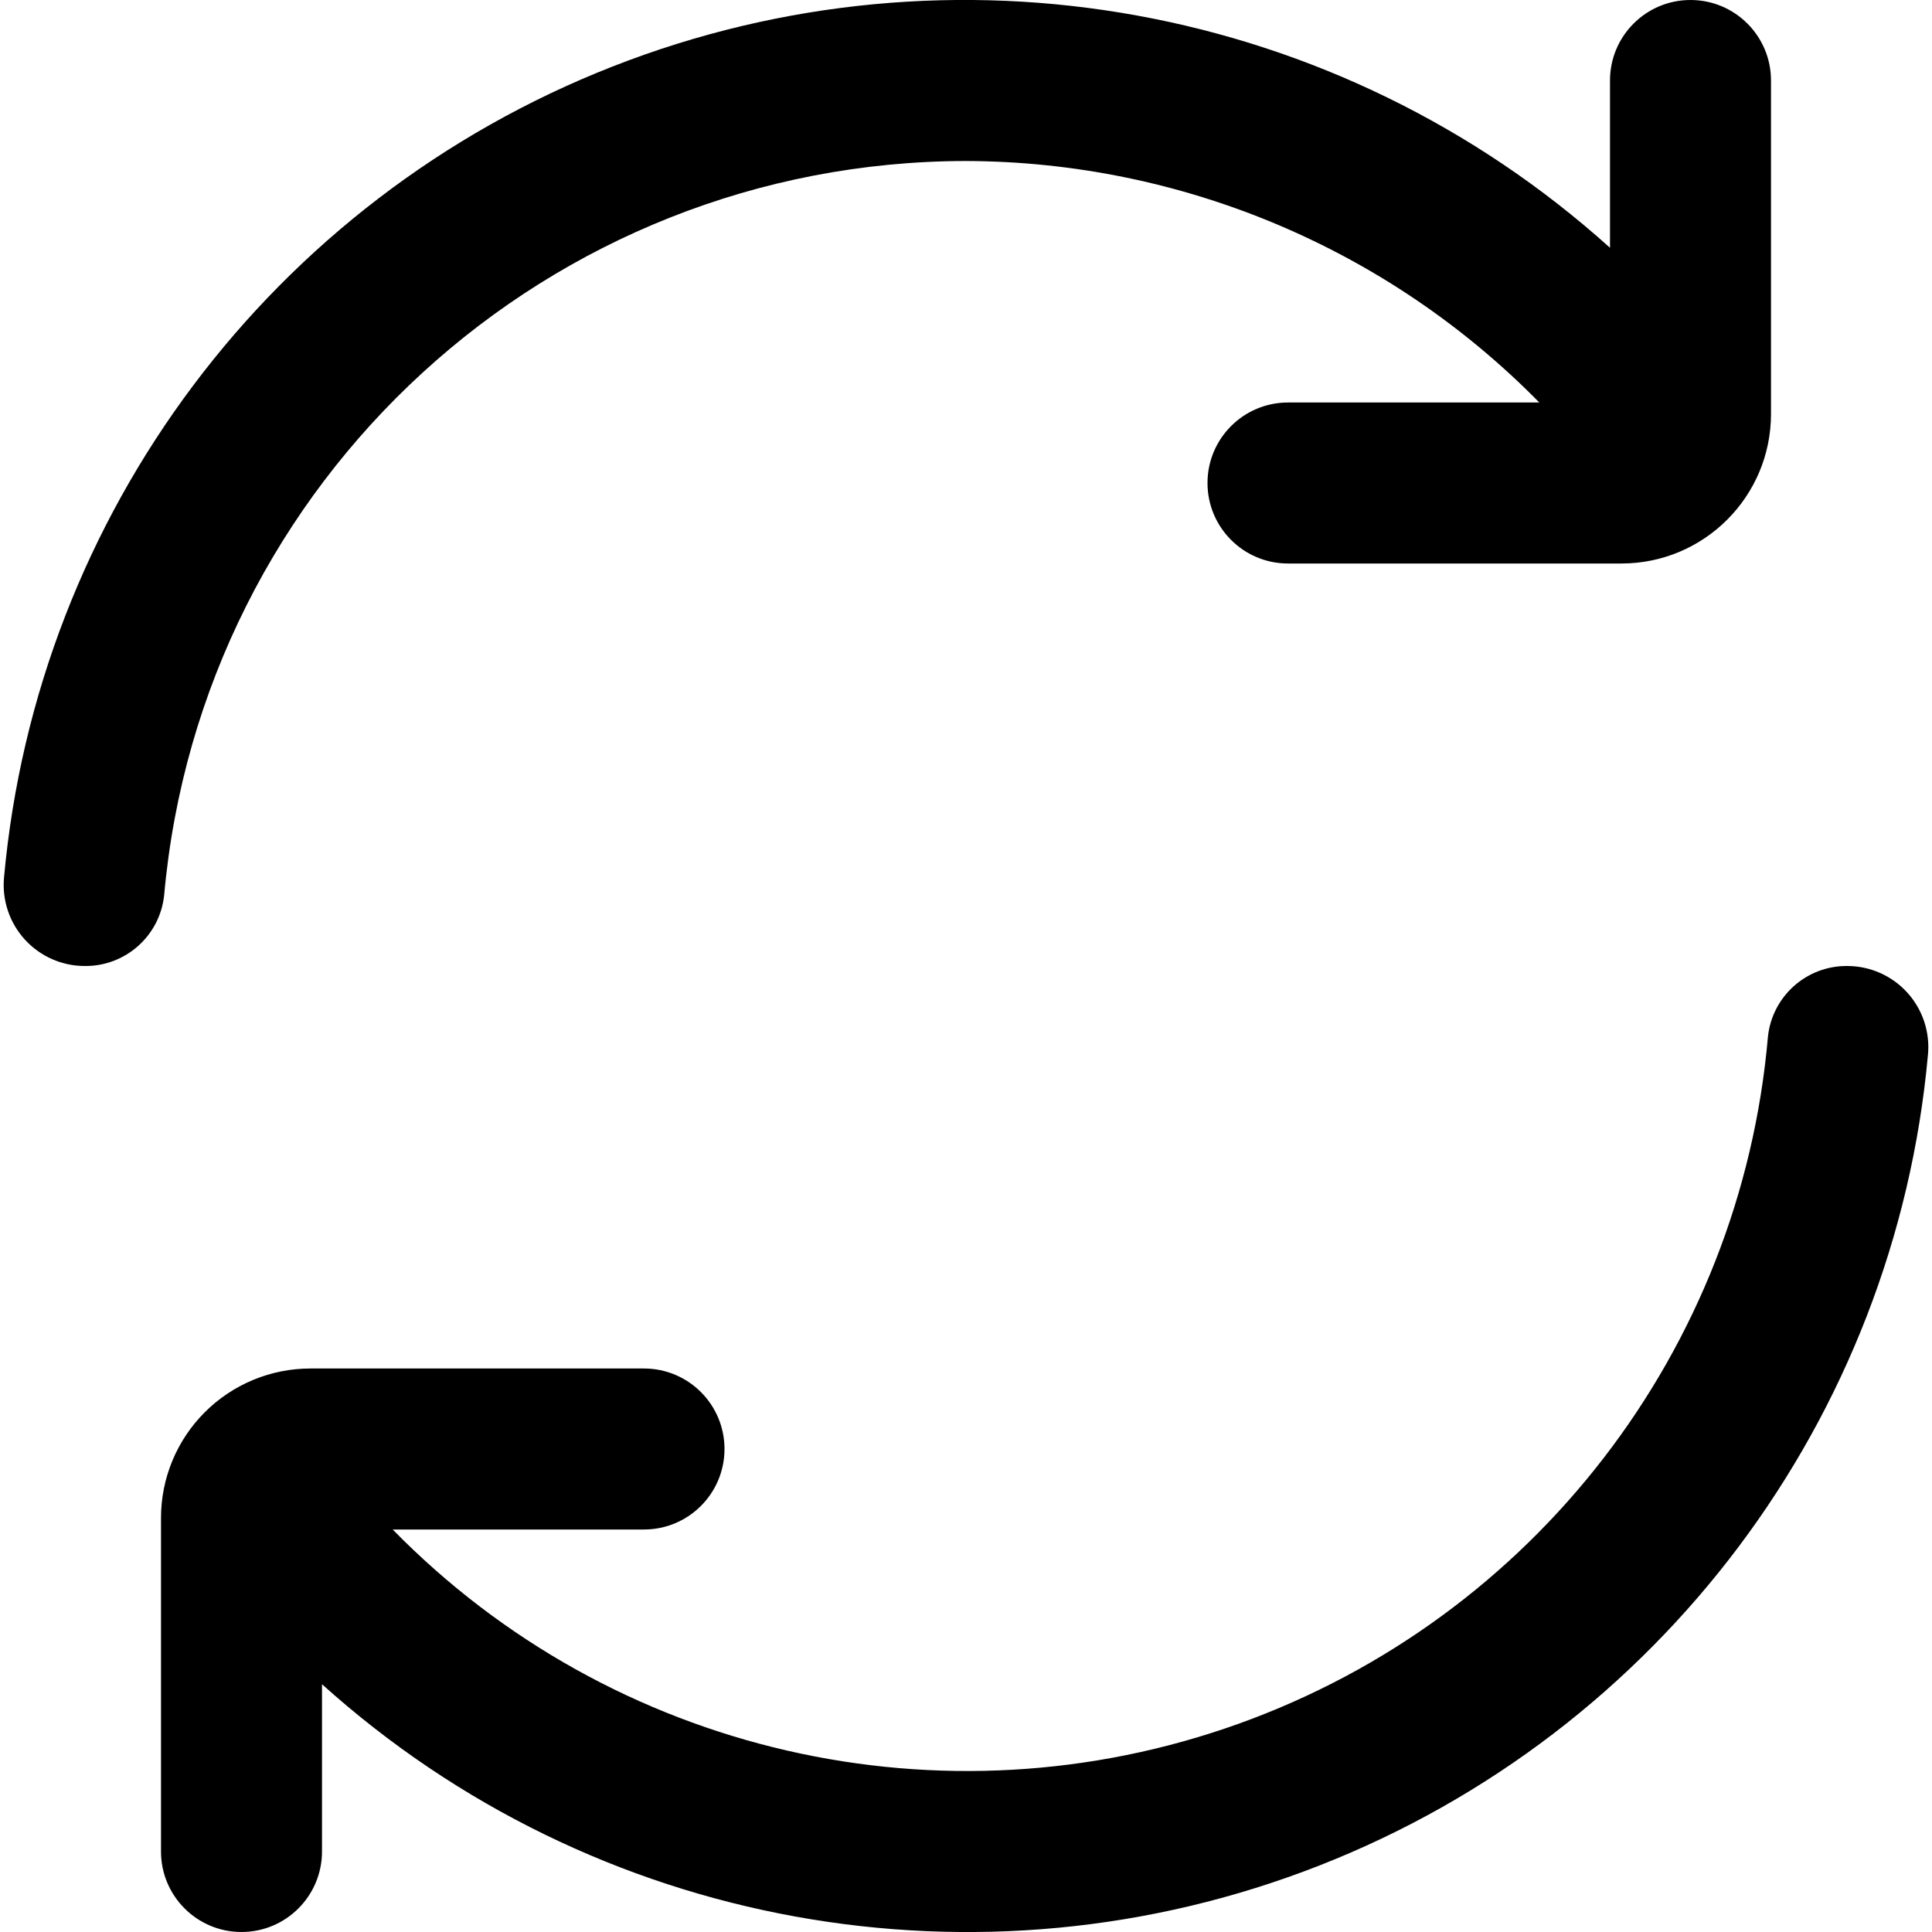
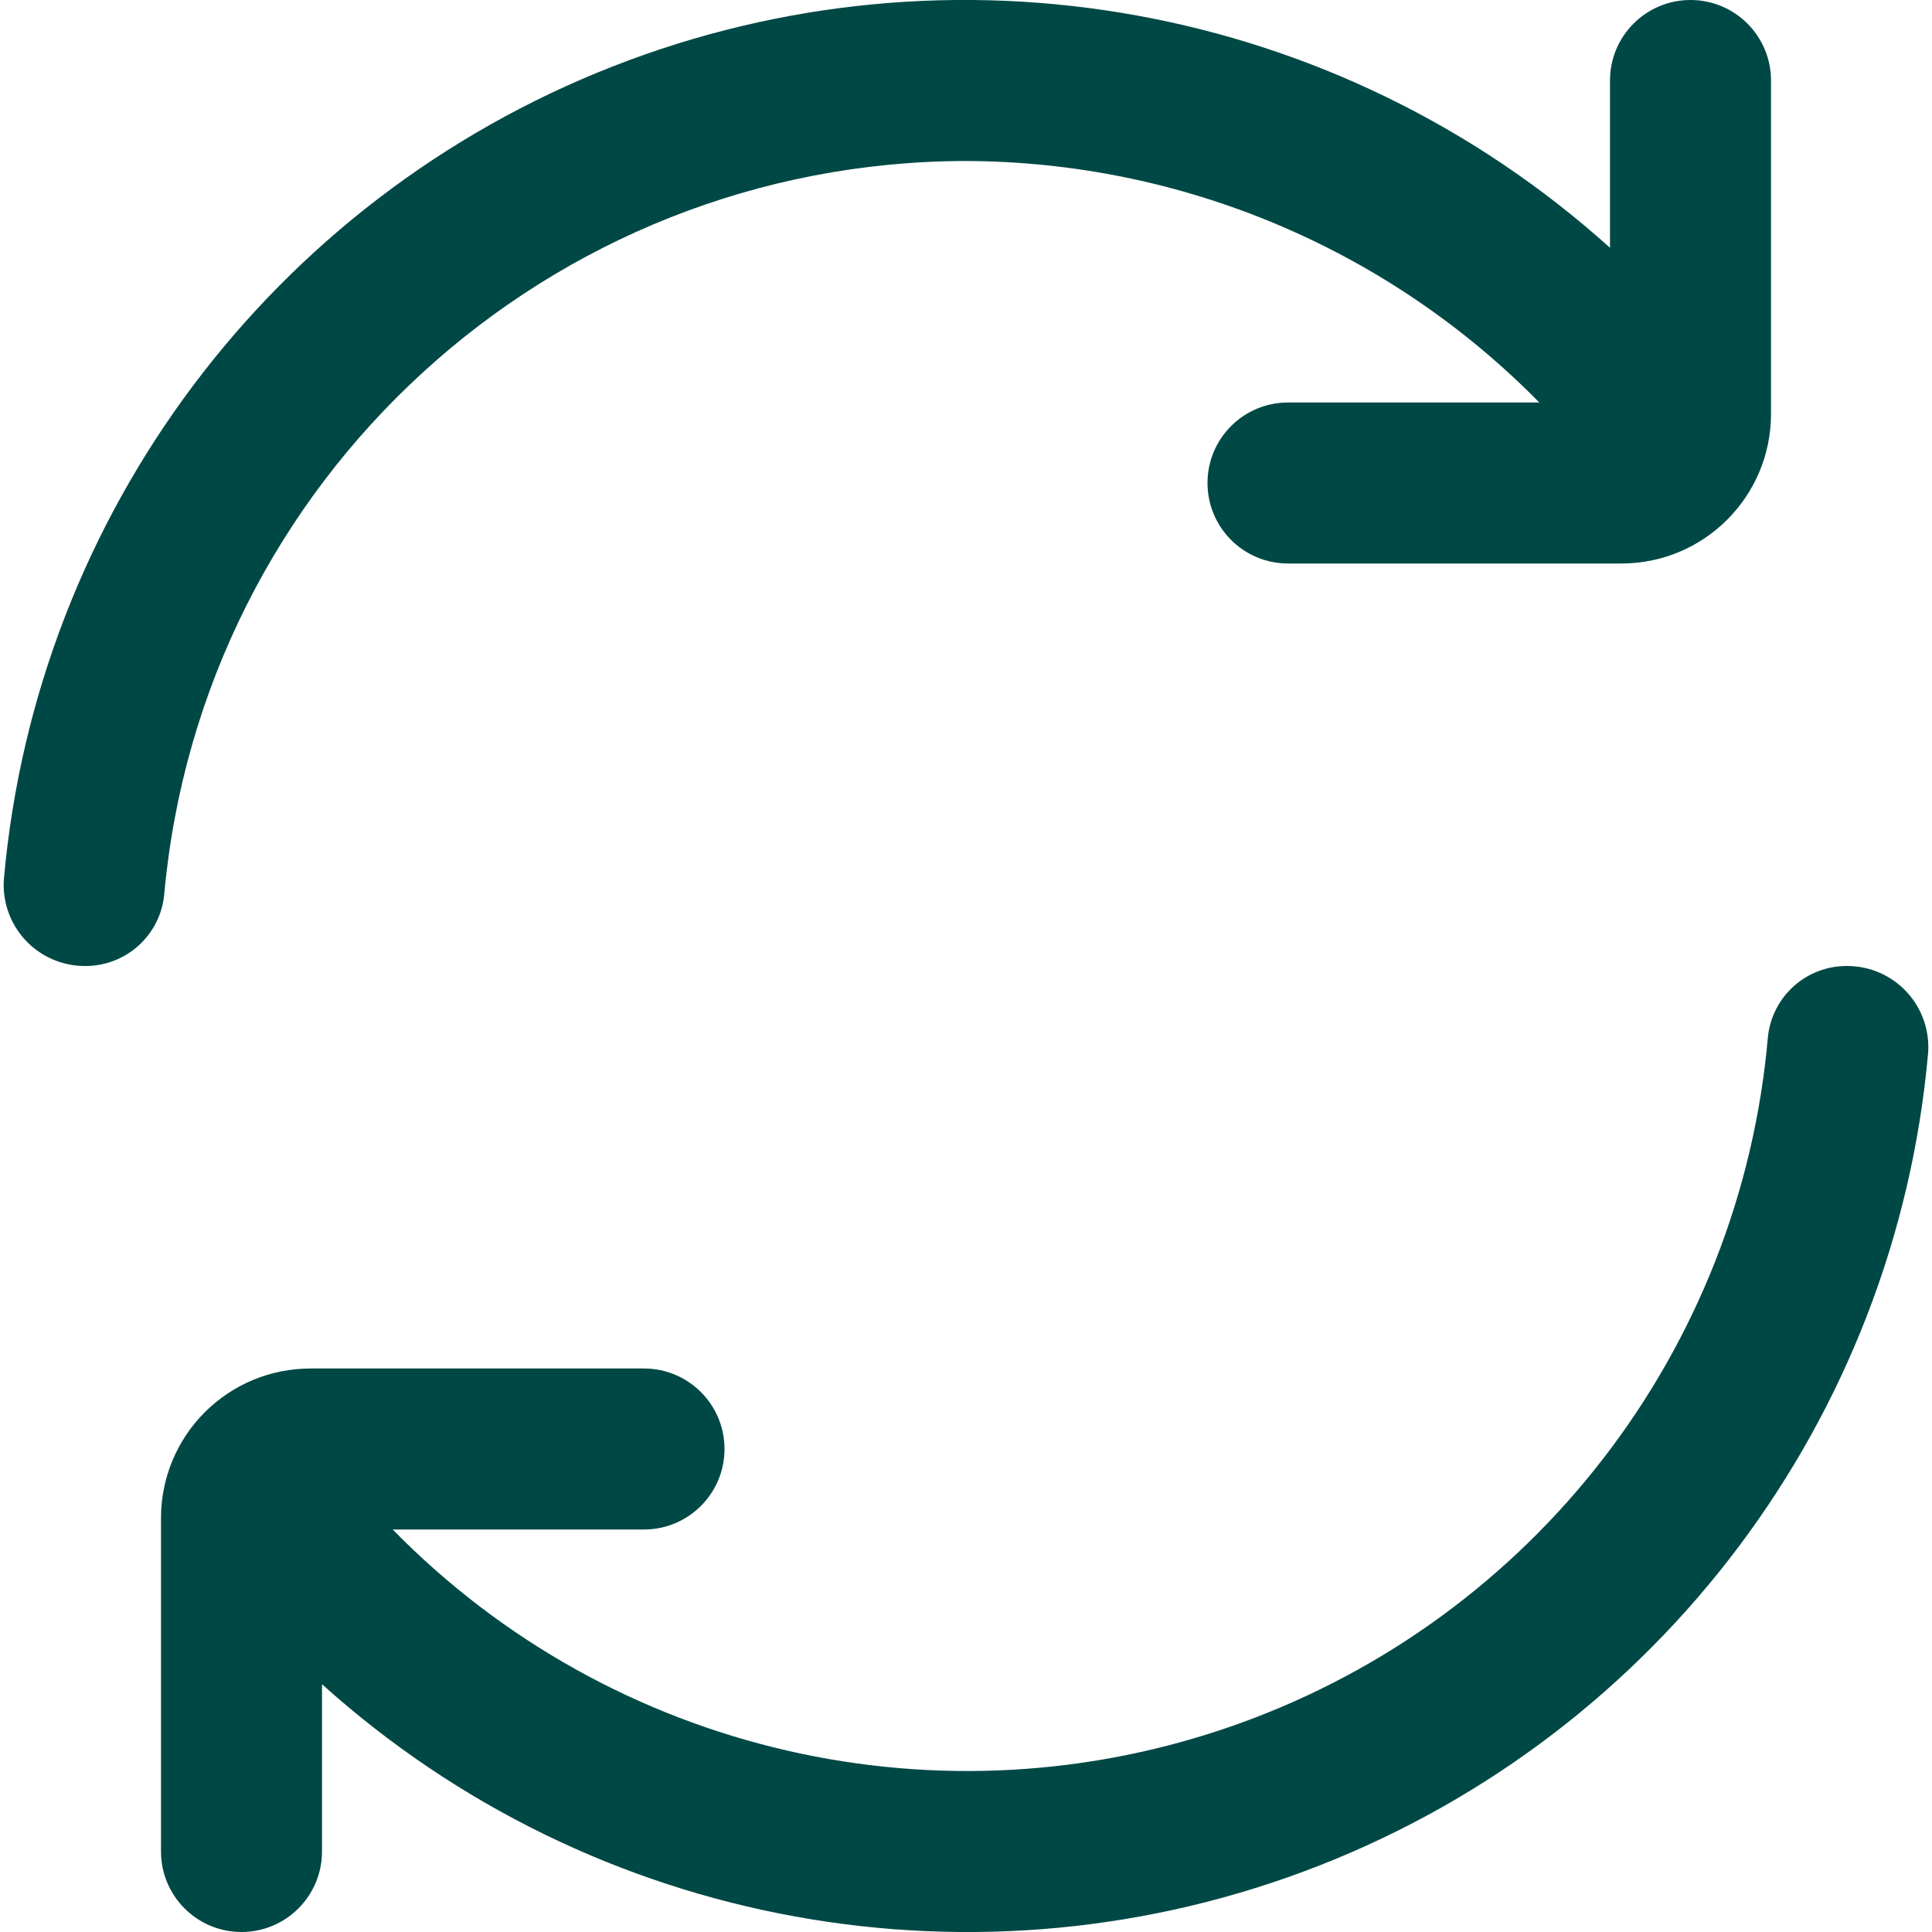
- <svg xmlns="http://www.w3.org/2000/svg" id="Outline" viewBox="0 0 24 24" width="512" height="512">
-   <path d="M12,2a10.032,10.032,0,0,1,7.122,3H16a1,1,0,0,0-1,1h0a1,1,0,0,0,1,1h4.143A1.858,1.858,0,0,0,22,5.143V1a1,1,0,0,0-1-1h0a1,1,0,0,0-1,1V3.078A11.981,11.981,0,0,0,.05,10.9a1.007,1.007,0,0,0,1,1.1h0a.982.982,0,0,0,.989-.878A10.014,10.014,0,0,1,12,2Z" />
-   <path d="M22.951,12a.982.982,0,0,0-.989.878A9.986,9.986,0,0,1,4.878,19H8a1,1,0,0,0,1-1H9a1,1,0,0,0-1-1H3.857A1.856,1.856,0,0,0,2,18.857V23a1,1,0,0,0,1,1H3a1,1,0,0,0,1-1V20.922A11.981,11.981,0,0,0,23.95,13.1a1.007,1.007,0,0,0-1-1.1Z" />
+ <svg xmlns="http://www.w3.org/2000/svg" version="1.1" width="512px" height="512px" x="0" y="0" viewBox="0 0 24 24" style="enable-background:new 0 0 512 512" xml:space="preserve">
+   <g>
+     <path d="M12,2a10.032,10.032,0,0,1,7.122,3H16a1,1,0,0,0-1,1h0a1,1,0,0,0,1,1h4.143A1.858,1.858,0,0,0,22,5.143V1a1,1,0,0,0-1-1h0a1,1,0,0,0-1,1V3.078A11.981,11.981,0,0,0,.05,10.9a1.007,1.007,0,0,0,1,1.1h0a.982.982,0,0,0,.989-.878A10.014,10.014,0,0,1,12,2Z" fill="#004845" data-original="#000000" />
+     <path d="M22.951,12a.982.982,0,0,0-.989.878A9.986,9.986,0,0,1,4.878,19H8a1,1,0,0,0,1-1H9a1,1,0,0,0-1-1H3.857A1.856,1.856,0,0,0,2,18.857V23a1,1,0,0,0,1,1H3a1,1,0,0,0,1-1V20.922A11.981,11.981,0,0,0,23.95,13.1a1.007,1.007,0,0,0-1-1.1Z" fill="#004845" data-original="#000000" />
+   </g>
</svg>
